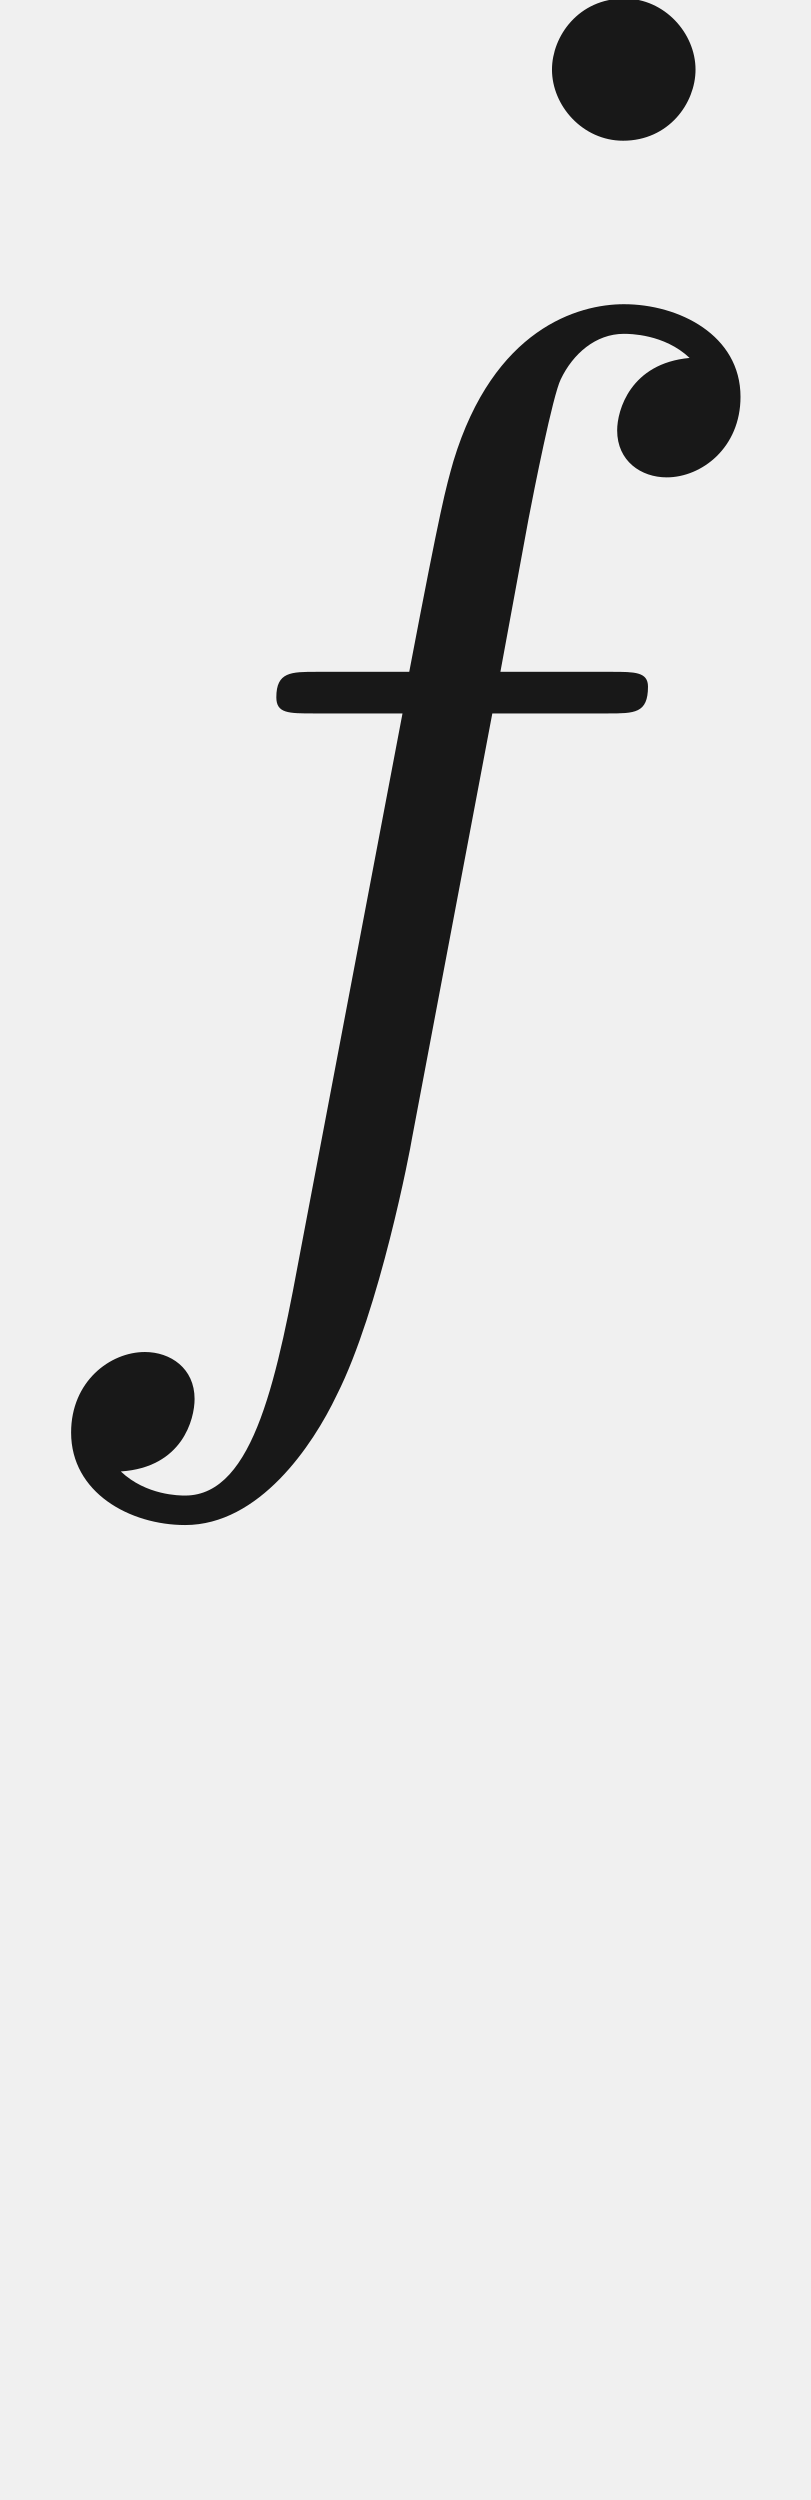
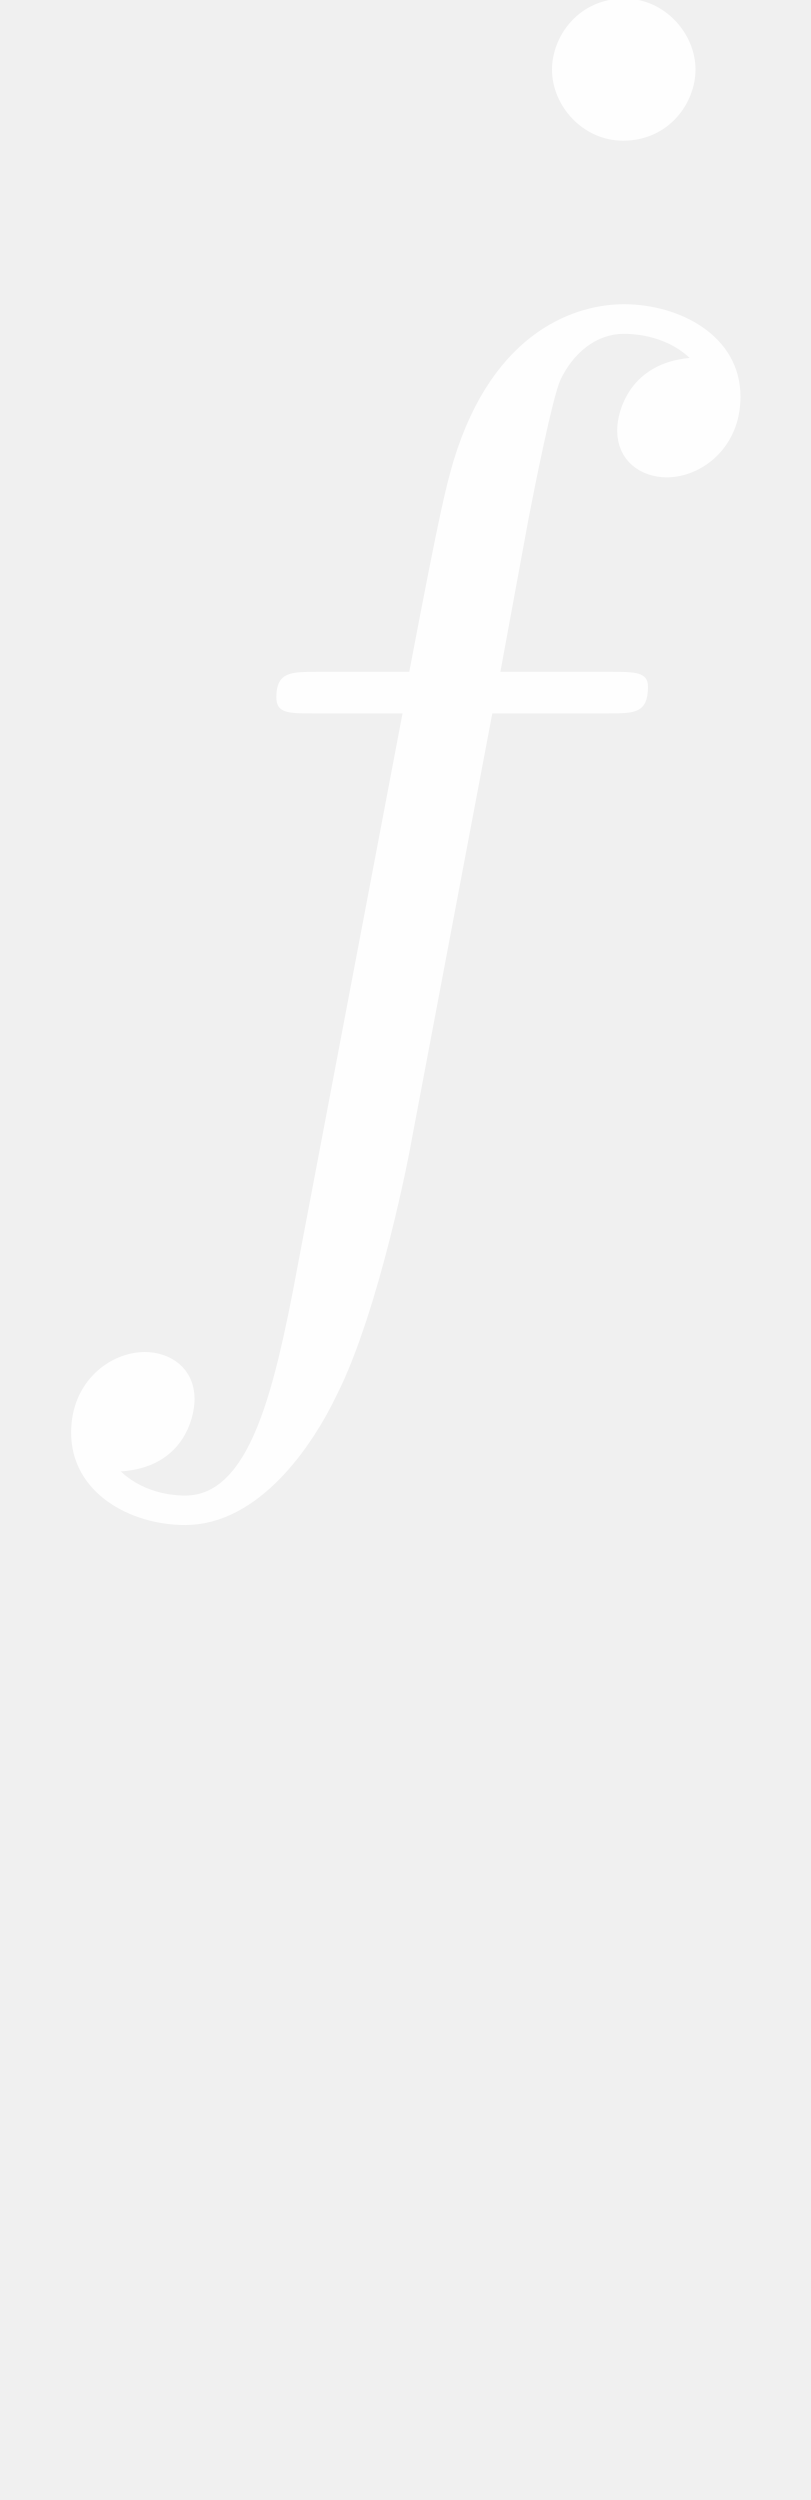
- <svg xmlns="http://www.w3.org/2000/svg" xmlns:ns1="http://github.com/leegao/readme2tex/" xmlns:xlink="http://www.w3.org/1999/xlink" version="1.1" width="6.019pt" height="18.565pt" viewBox="-52.075 -71.32 6.019 18.565" ns1:offset="1.9371829999999957">
+ <svg xmlns="http://www.w3.org/2000/svg" xmlns:ns1="http://github.com/leegao/readme2tex/" xmlns:xlink="http://www.w3.org/1999/xlink" fill="white" version="1.1" width="6.019pt" height="18.565pt" viewBox="-52.075 -71.32 6.019 18.565" ns1:offset="1.9371829999999957">
  <defs>
    <path id="g0-102" d="M3.656-3.985H4.513C4.712-3.985 4.812-3.985 4.812-4.184C4.812-4.294 4.712-4.294 4.543-4.294H3.716L3.925-5.43C3.965-5.639 4.105-6.346 4.164-6.466C4.254-6.655 4.423-6.804 4.633-6.804C4.672-6.804 4.932-6.804 5.121-6.625C4.682-6.585 4.583-6.237 4.583-6.087C4.583-5.858 4.762-5.738 4.951-5.738C5.21-5.738 5.499-5.958 5.499-6.336C5.499-6.795 5.041-7.024 4.633-7.024C4.294-7.024 3.666-6.844 3.367-5.858C3.308-5.649 3.278-5.549 3.039-4.294H2.351C2.162-4.294 2.052-4.294 2.052-4.105C2.052-3.985 2.142-3.985 2.331-3.985H2.989L2.242-.05C2.062 .917 1.893 1.823 1.375 1.823C1.335 1.823 1.086 1.823 .897 1.644C1.355 1.614 1.445 1.255 1.445 1.106C1.445 .877 1.265 .757 1.076 .757C.817 .757 .528 .976 .528 1.355C.528 1.803 .966 2.042 1.375 2.042C1.923 2.042 2.321 1.455 2.501 1.076C2.819 .448 3.049-.757 3.059-.827L3.656-3.985Z" />
    <path id="g1-95" d="M1.913-6.137C1.913-6.406 1.684-6.665 1.385-6.665C1.046-6.665 .847-6.386 .847-6.137C.847-5.868 1.076-5.609 1.375-5.609C1.714-5.609 1.913-5.888 1.913-6.137Z" />
    <path id="g1-97" d="M3.318-.757C3.357-.359 3.626 .06 4.095 .06C4.304 .06 4.912-.08 4.912-.887V-1.445H4.663V-.887C4.663-.309 4.413-.249 4.304-.249C3.975-.249 3.935-.697 3.935-.747V-2.74C3.935-3.158 3.935-3.547 3.577-3.915C3.188-4.304 2.69-4.463 2.212-4.463C1.395-4.463 .707-3.995 .707-3.337C.707-3.039 .907-2.869 1.166-2.869C1.445-2.869 1.624-3.068 1.624-3.328C1.624-3.447 1.574-3.776 1.116-3.786C1.385-4.134 1.873-4.244 2.192-4.244C2.68-4.244 3.248-3.856 3.248-2.969V-2.6C2.74-2.57 2.042-2.54 1.415-2.242C.667-1.903 .418-1.385 .418-.946C.418-.139 1.385 .11 2.012 .11C2.67 .11 3.128-.289 3.318-.757ZM3.248-2.391V-1.395C3.248-.448 2.531-.11 2.082-.11C1.594-.11 1.186-.458 1.186-.956C1.186-1.504 1.604-2.331 3.248-2.391Z" />
  </defs>
  <g id="page1" fill-opacity="0.9">
    <use x="-48.823" y="-64.666" xlink:href="#g1-95" />
    <use x="-52.075" y="-62.037" xlink:href="#g0-102" />
  </g>
</svg>
